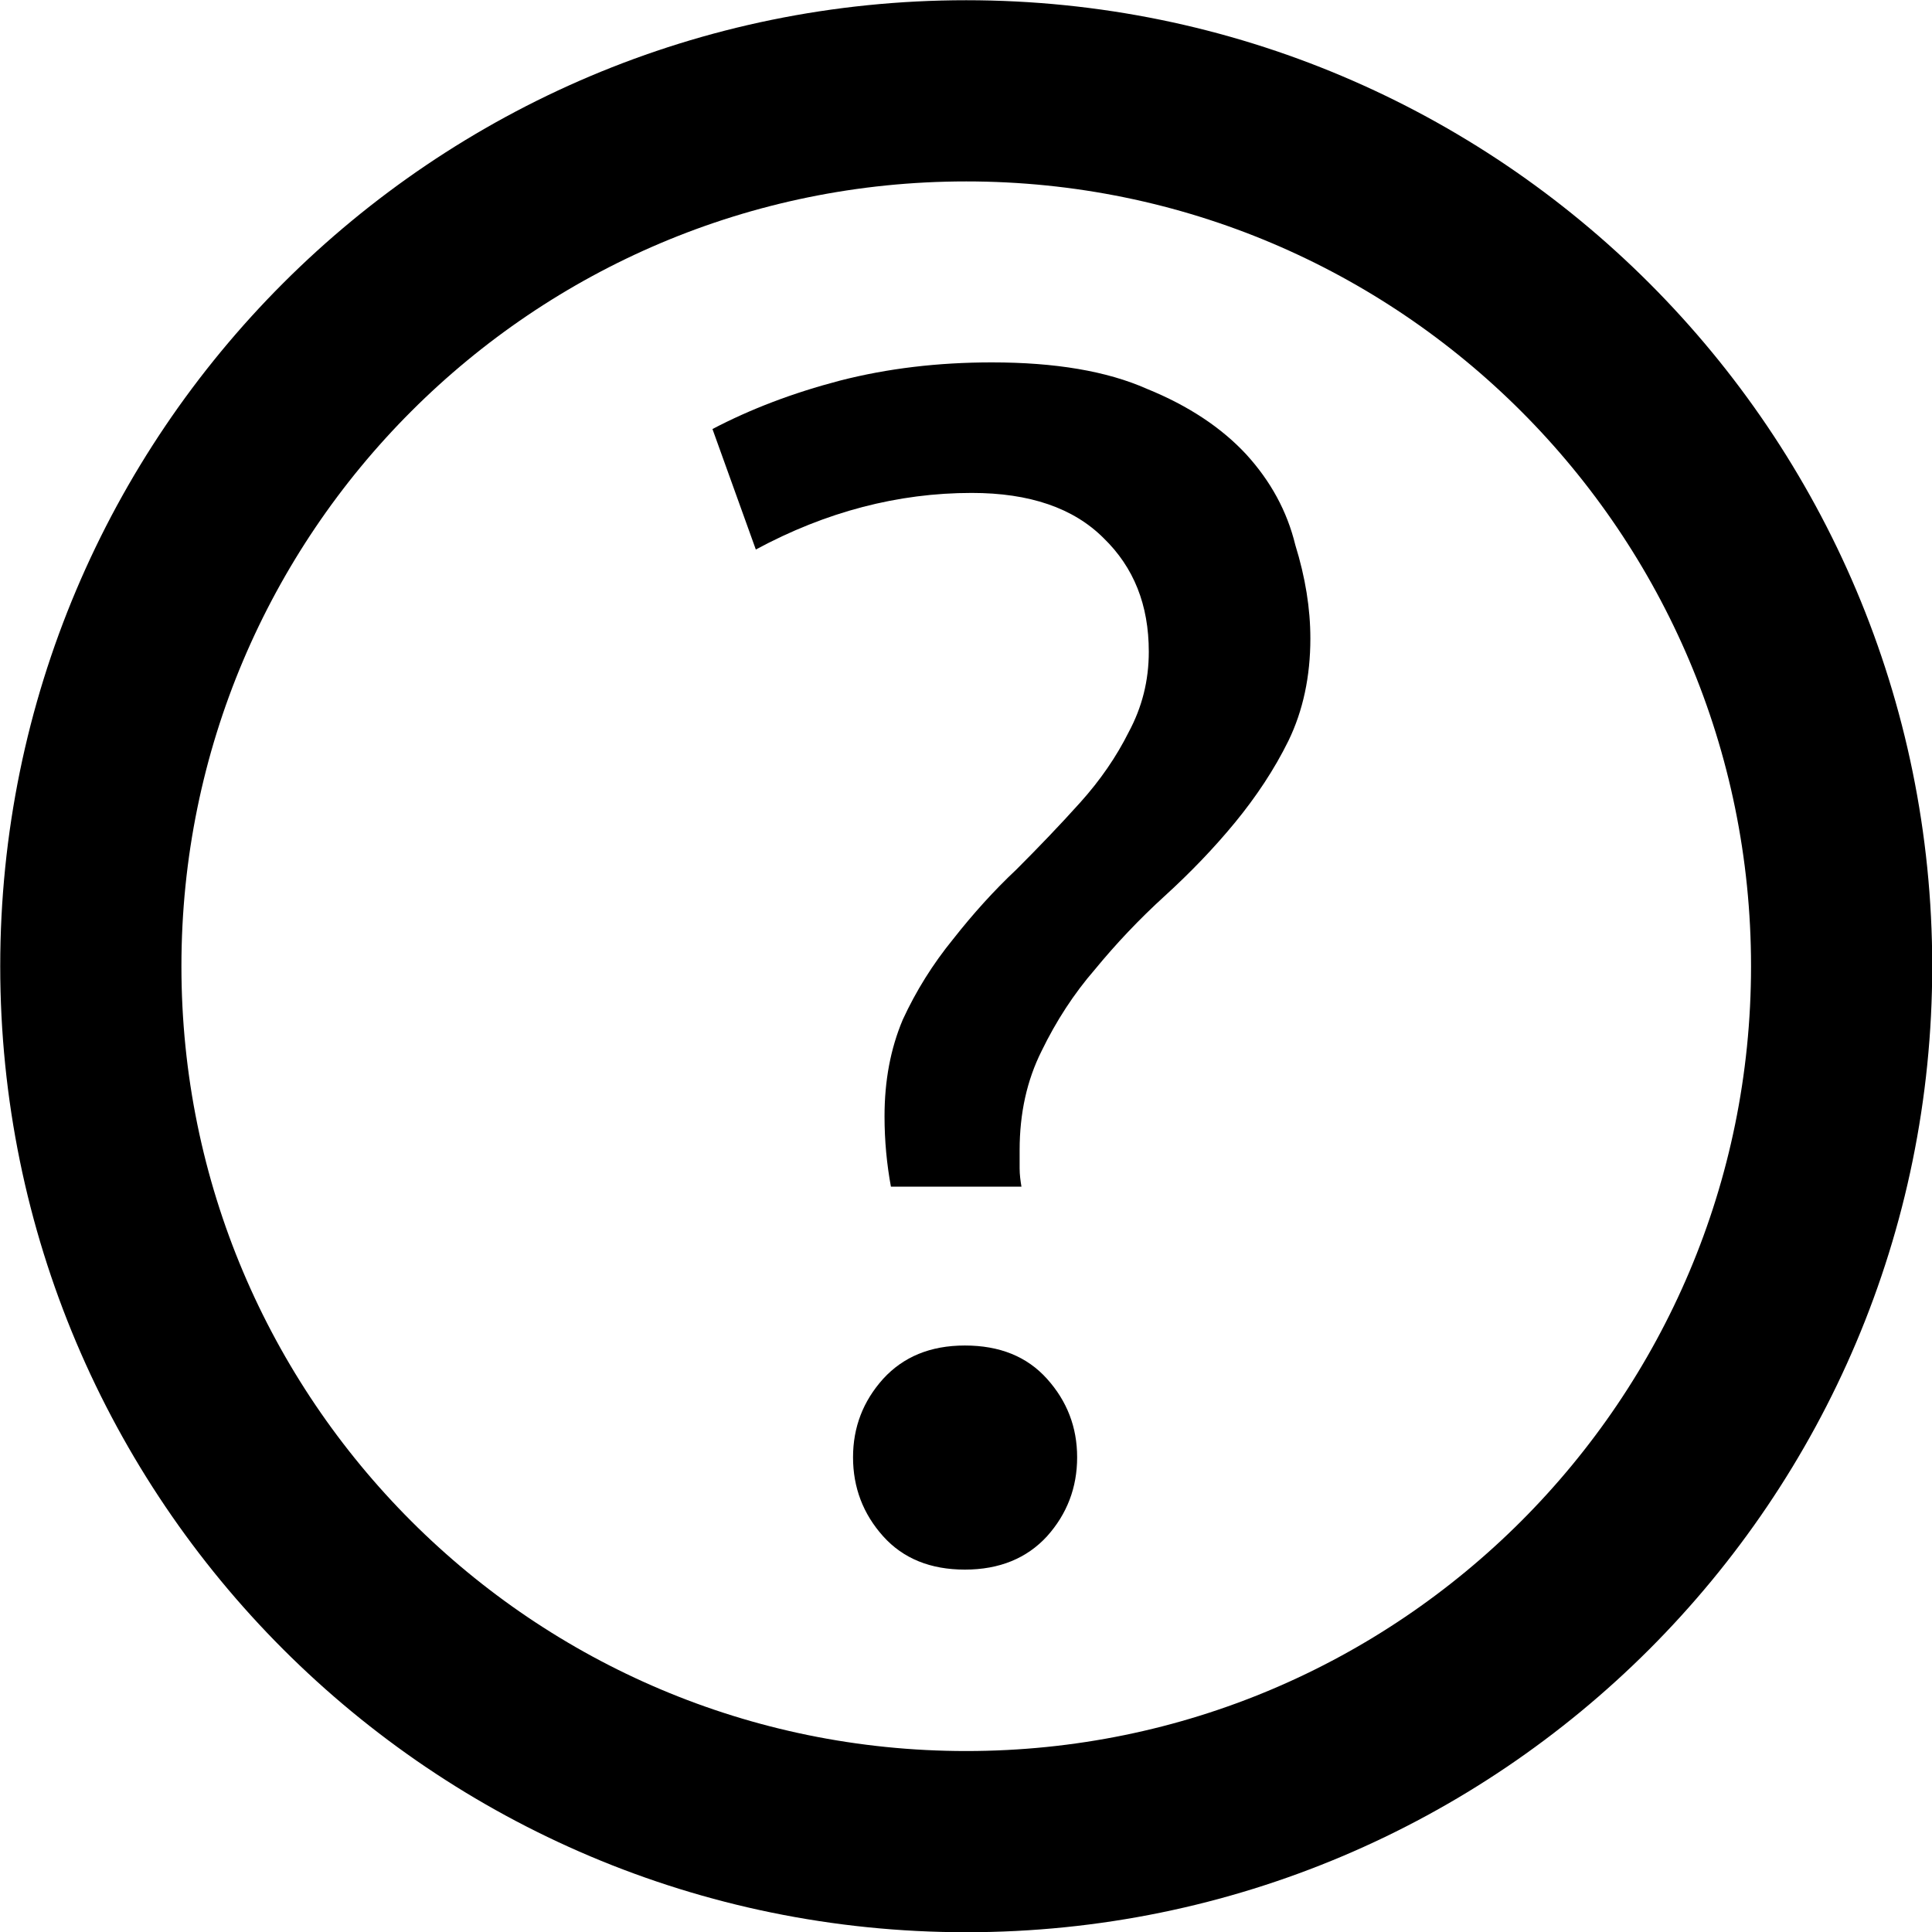
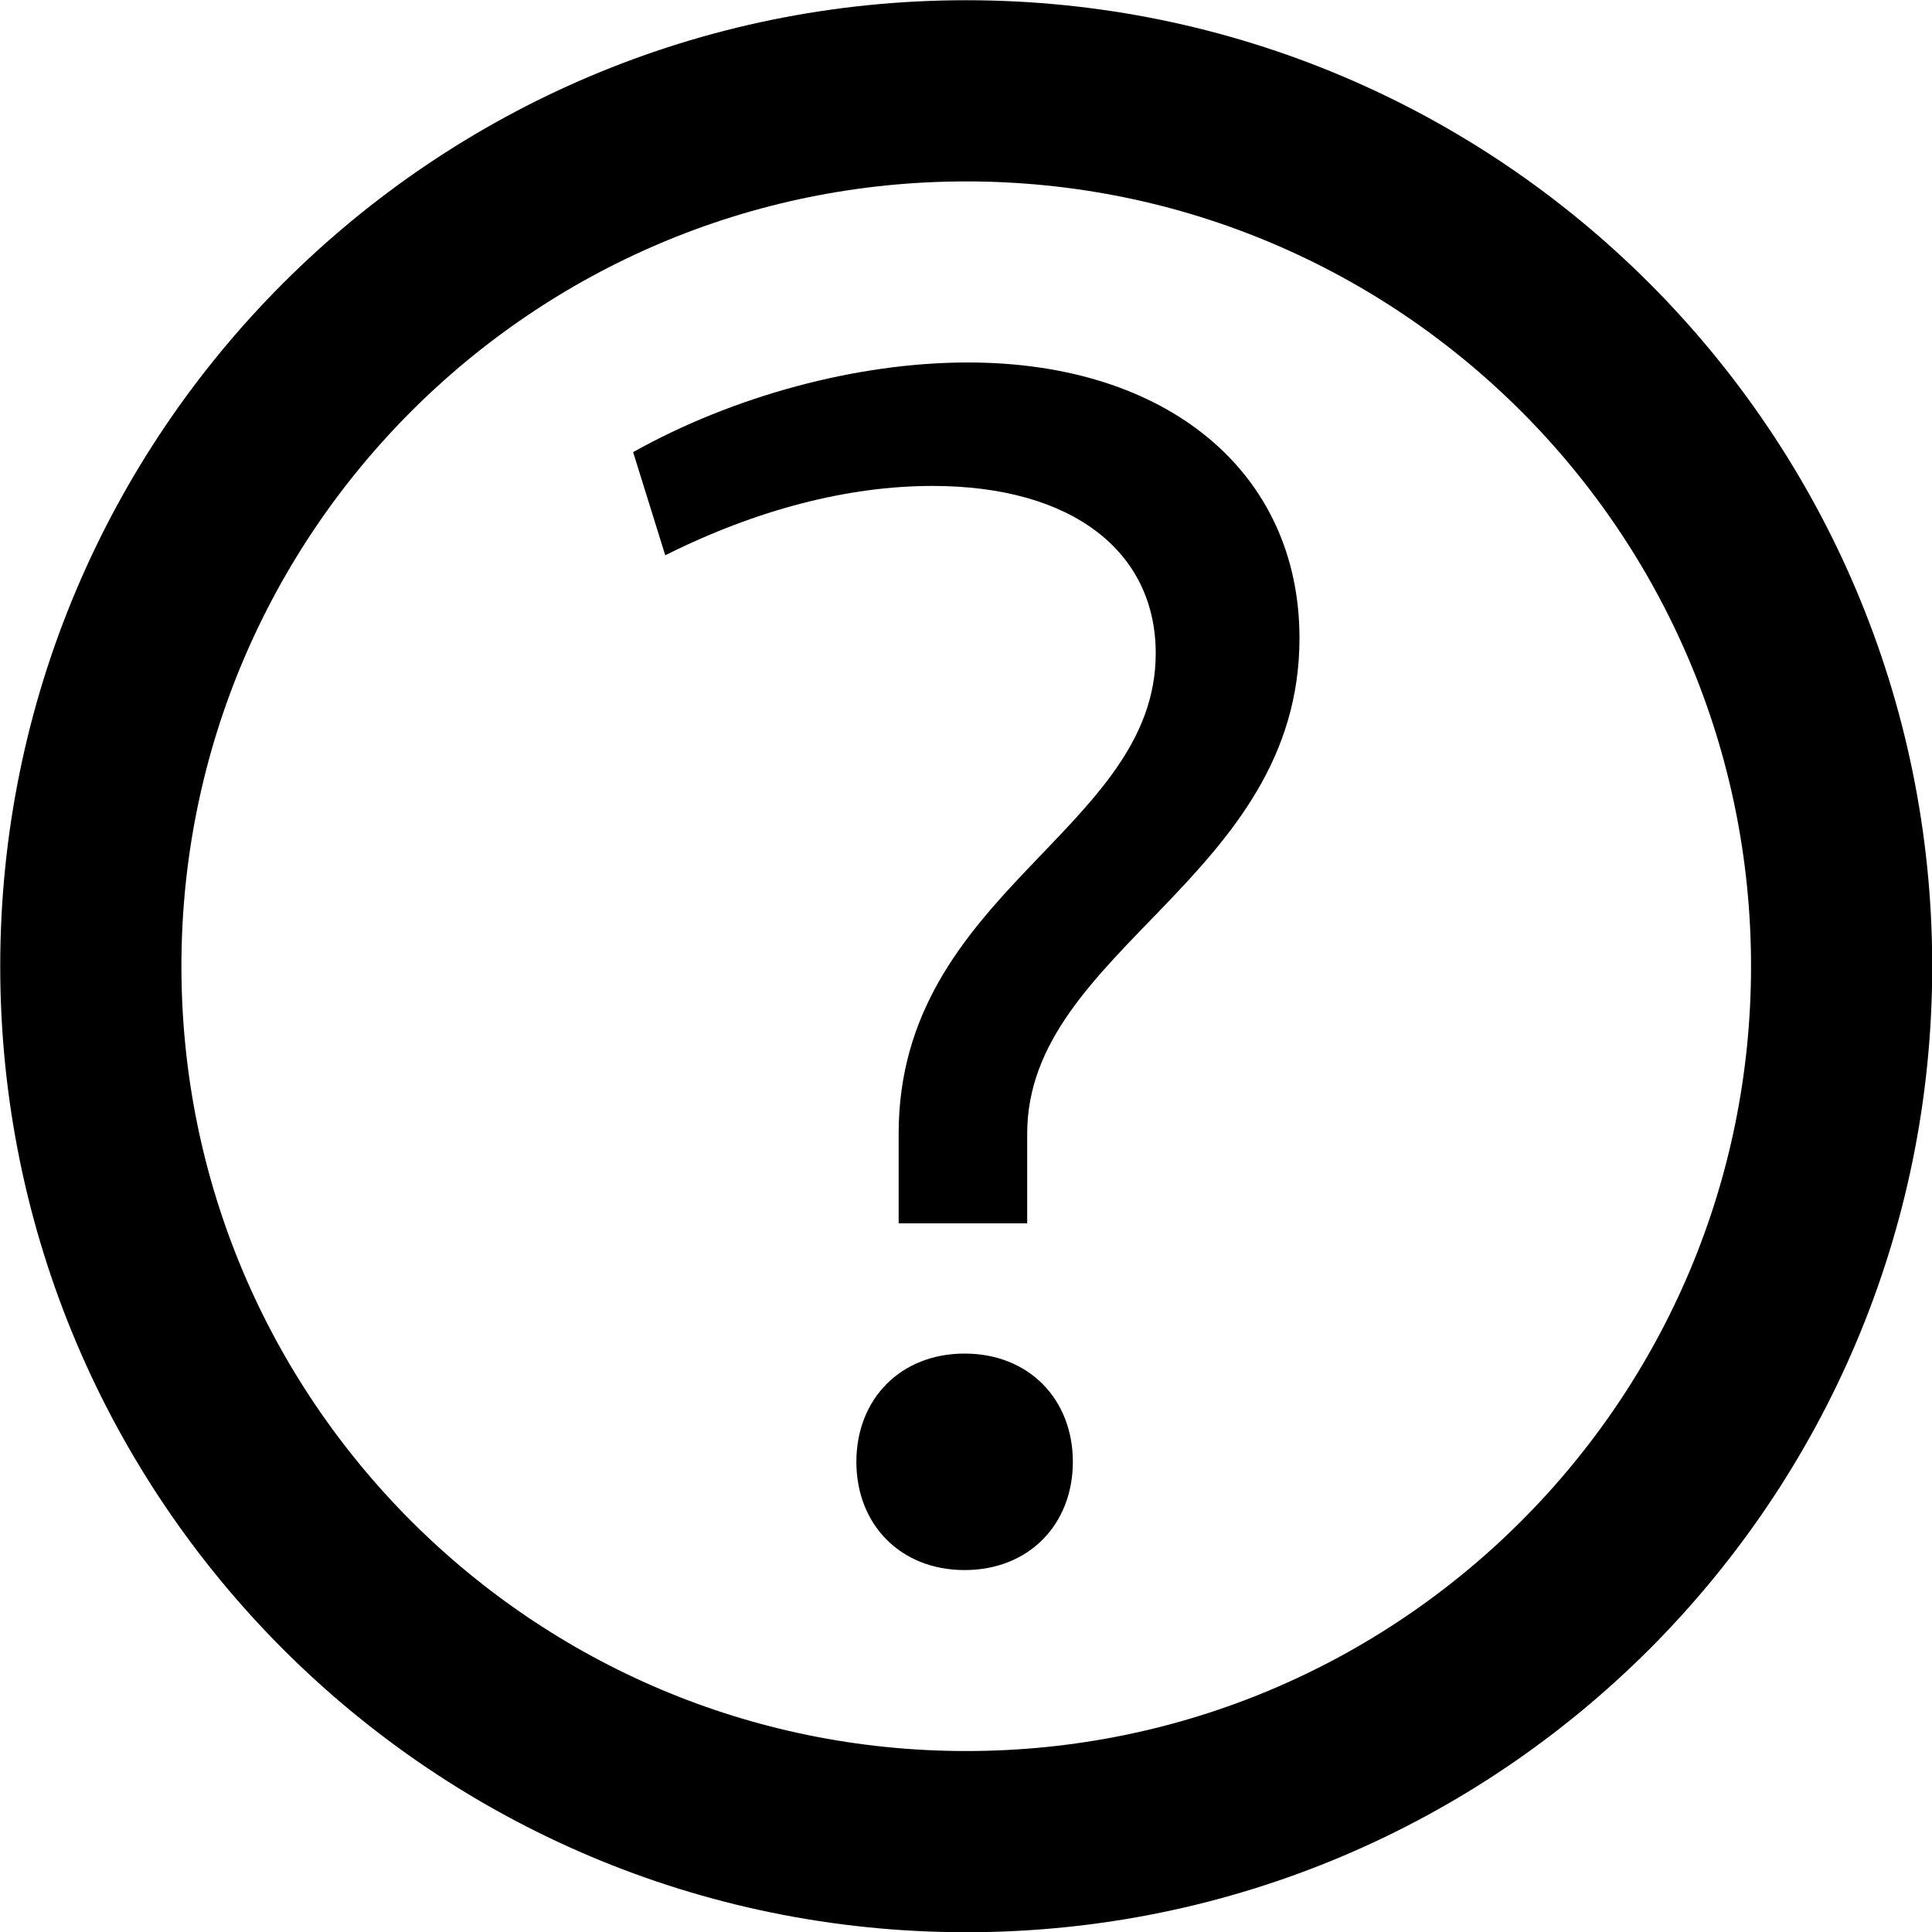
<svg xmlns="http://www.w3.org/2000/svg" id="svg8" version="1.1" viewBox="0 0 4.233 4.233" height="16" width="16">
  <defs id="defs2" />
  <g id="layer3" style="display:inline">
+     <path style="font-size:4px;line-height:1.25;font-family:Cantarell;-inkscape-font-specification:Cantarell;white-space:pre;stroke-width:0.082" d="m -21.309,4.75 h 0.304 v -0.212 c 0,-0.436 0.644,-0.604 0.644,-1.172 0,-0.392 -0.312,-0.652 -0.784,-0.652 -0.264,0 -0.556,0.08 -0.792,0.212 l 0.076,0.244 c 0.216,-0.108 0.432,-0.164 0.632,-0.164 0.332,0 0.528,0.156 0.528,0.396 0,0.42 -0.608,0.564 -0.608,1.136 z m 0.156,0.82 c 0.152,0 0.256,-0.108 0.256,-0.256 0,-0.148 -0.104,-0.256 -0.256,-0.256 -0.152,0 -0.256,0.108 -0.256,0.256 0,0.148 0.104,0.256 0.256,0.256 z" id="text1" transform="matrix(0.9264113,0,0,0.9264113,21.70983,-1.720112)" aria-label="?" />
    <circle style="fill:none;fill-opacity:1;stroke:#000000;stroke-width:0.397;stroke-linecap:round;stroke-miterlimit:4;stroke-dasharray:none;paint-order:stroke markers fill" id="path835" cx="2.117" cy="2.117" r="1.918" />
-     <path id="path843" style="font-style:normal;font-variant:normal;font-weight:normal;font-stretch:normal;font-size:1.058px;line-height:1.25;font-family:Ubuntu;-inkscape-font-specification:Ubuntu;white-space:pre;fill:#000000;stroke-width:3.462" d="m 2.173,0.794 c -0.117,0 -0.228,0.013 -0.333,0.04 -0.103,0.027 -0.195,0.062 -0.279,0.106 L 1.656,1.204 C 1.81,1.121 1.968,1.08 2.129,1.08 c 0.127,0 0.223,0.033 0.289,0.099 0.066,0.064 0.099,0.146 0.099,0.249 0,0.064 -0.015,0.122 -0.044,0.176 -0.027,0.054 -0.062,0.105 -0.106,0.154 -0.044,0.049 -0.091,0.098 -0.14,0.147 -0.049,0.046 -0.095,0.097 -0.139,0.153 -0.044,0.054 -0.081,0.113 -0.11,0.176 -0.027,0.064 -0.04,0.134 -0.04,0.212 0,0.054 0.005,0.105 0.014,0.154 h 0.286 c -0.002,-0.012 -0.004,-0.026 -0.004,-0.04 v -0.04 c 0,-0.081 0.016,-0.153 0.048,-0.217 0.032,-0.066 0.071,-0.126 0.117,-0.179 0.046,-0.056 0.097,-0.11 0.153,-0.161 0.056,-0.051 0.108,-0.105 0.154,-0.161 0.046,-0.056 0.086,-0.116 0.117,-0.179 0.032,-0.066 0.048,-0.141 0.048,-0.224 0,-0.066 -0.011,-0.134 -0.033,-0.205 C 2.82,1.12 2.784,1.054 2.73,0.995 2.676,0.937 2.604,0.889 2.513,0.852 2.425,0.813 2.312,0.794 2.173,0.794 Z M 2.114,2.948 c -0.076,0 -0.135,0.025 -0.179,0.073 -0.044,0.049 -0.066,0.106 -0.066,0.172 0,0.066 0.022,0.124 0.066,0.173 0.044,0.049 0.104,0.073 0.179,0.073 0.076,0 0.136,-0.025 0.18,-0.073 0.044,-0.049 0.066,-0.107 0.066,-0.173 0,-0.066 -0.022,-0.123 -0.066,-0.172 -0.044,-0.049 -0.104,-0.073 -0.18,-0.073 z" />
  </g>
</svg>
